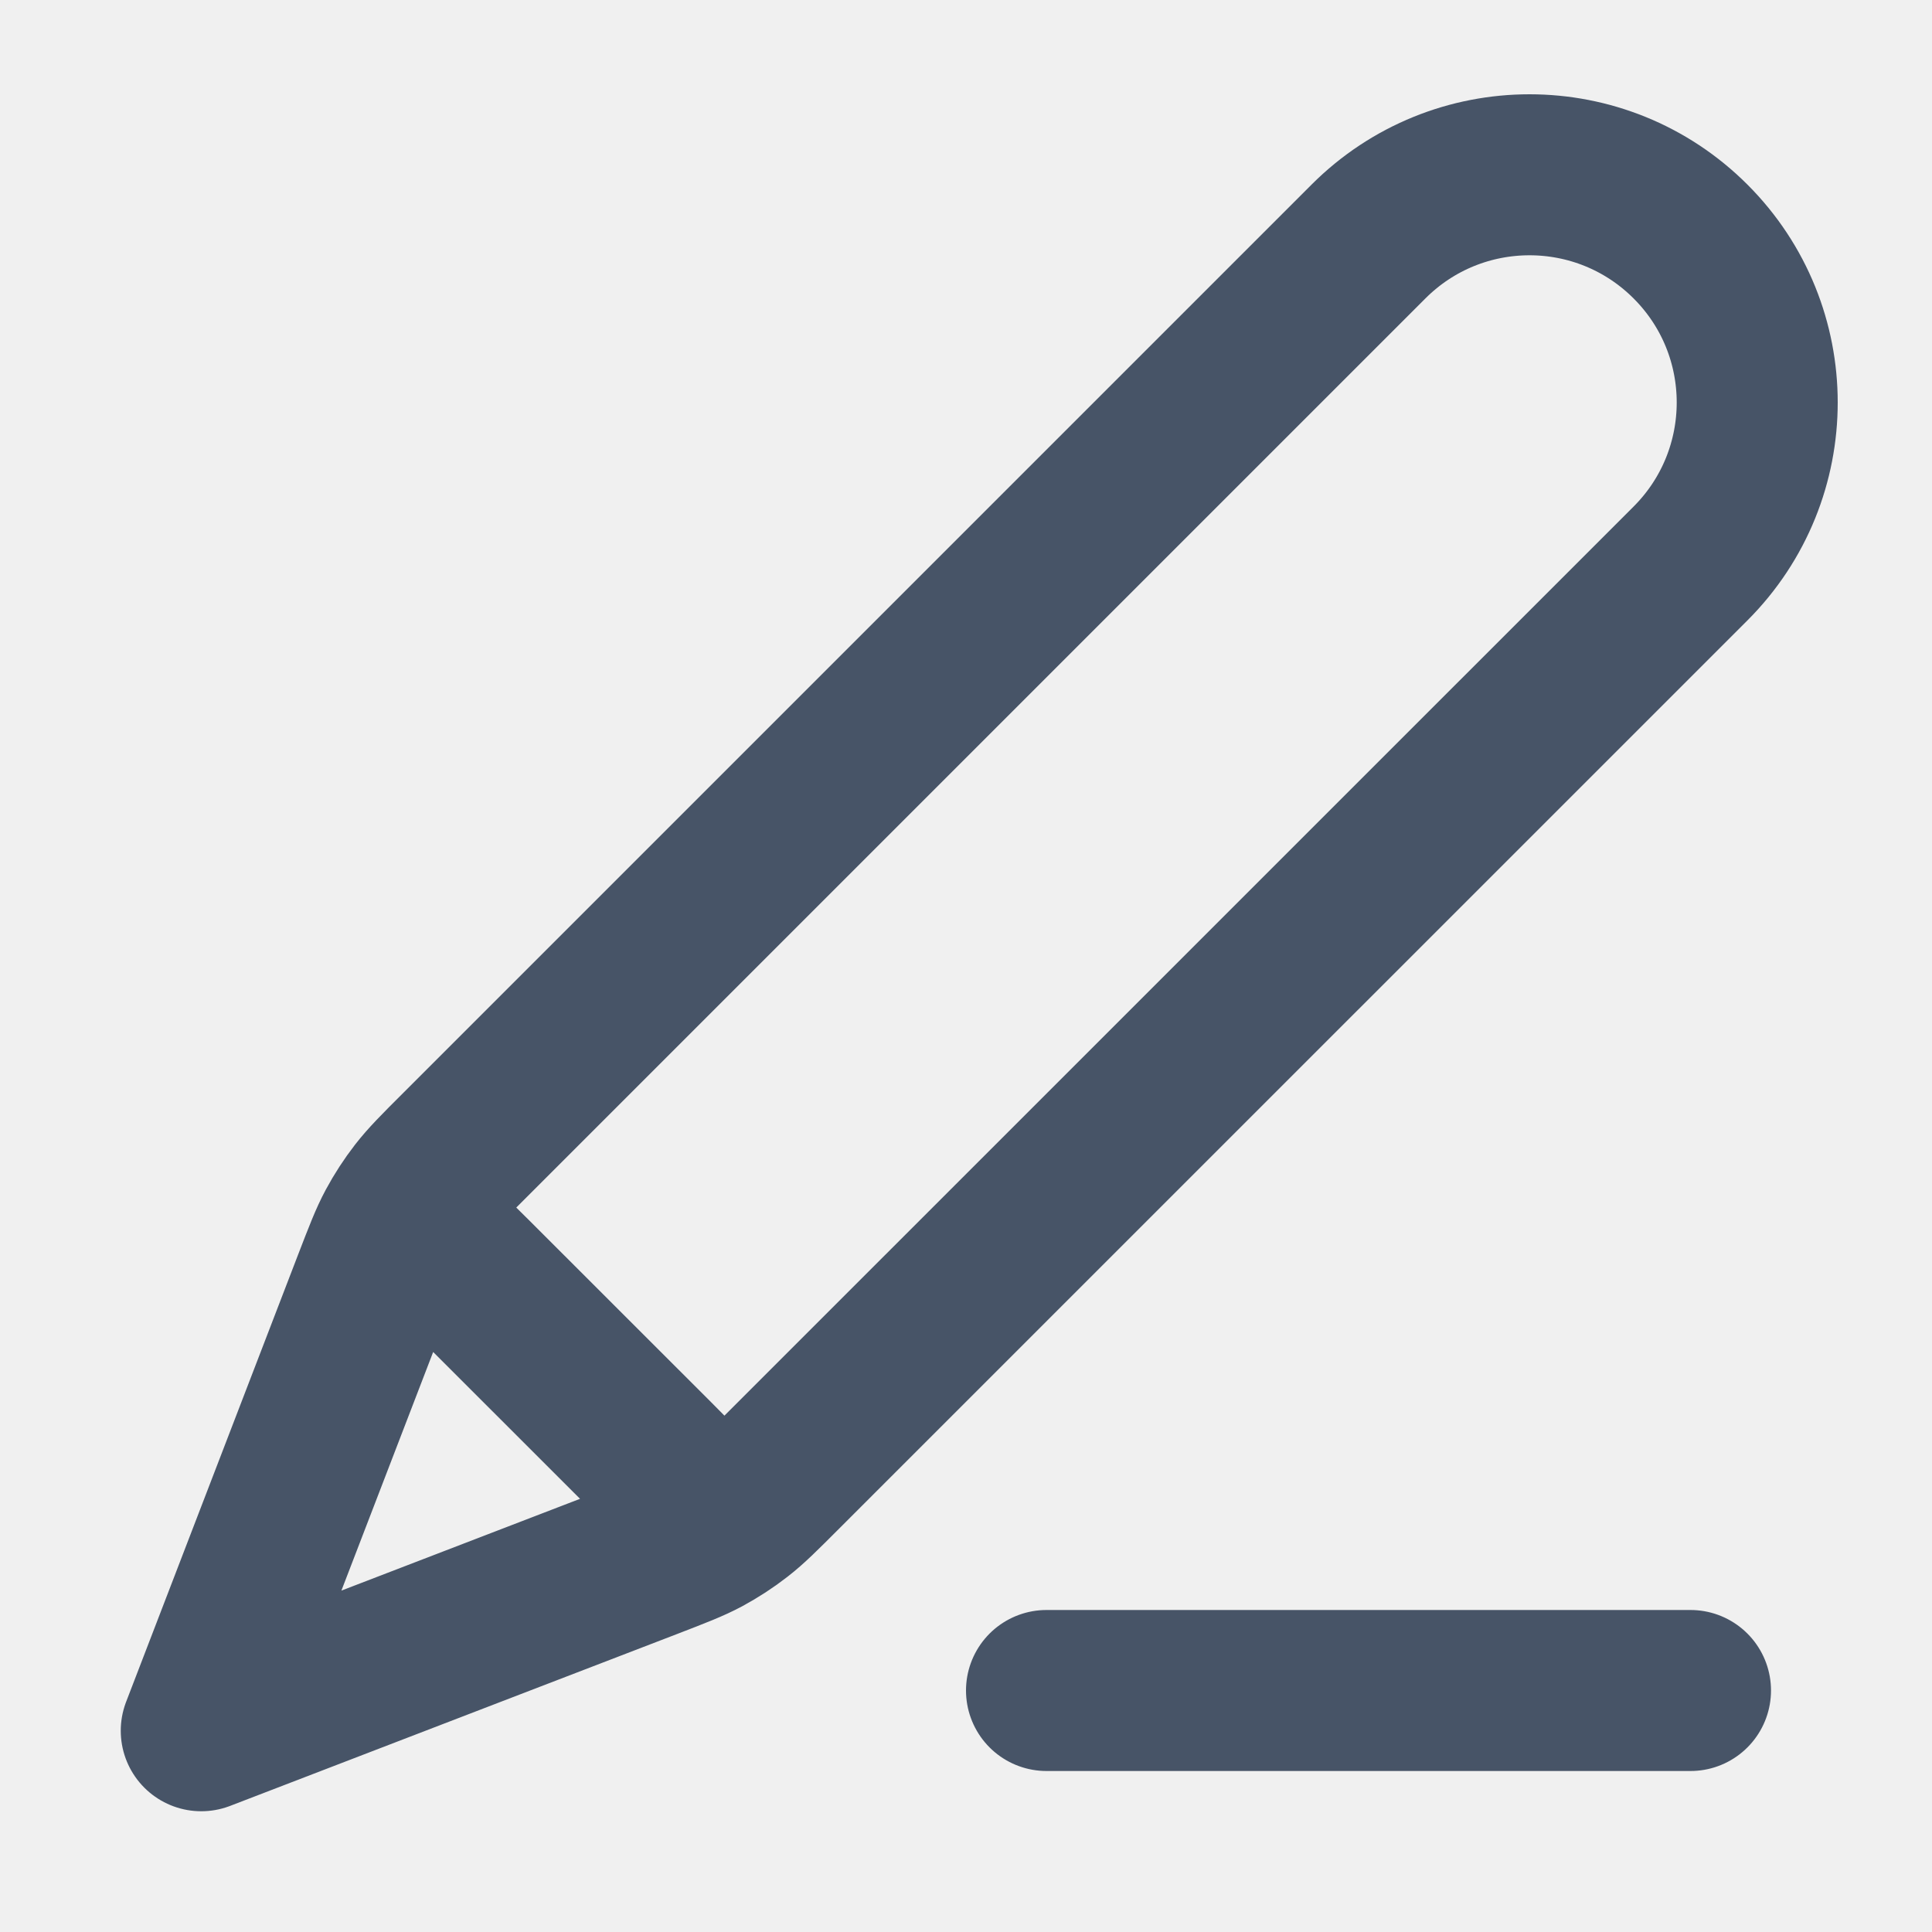
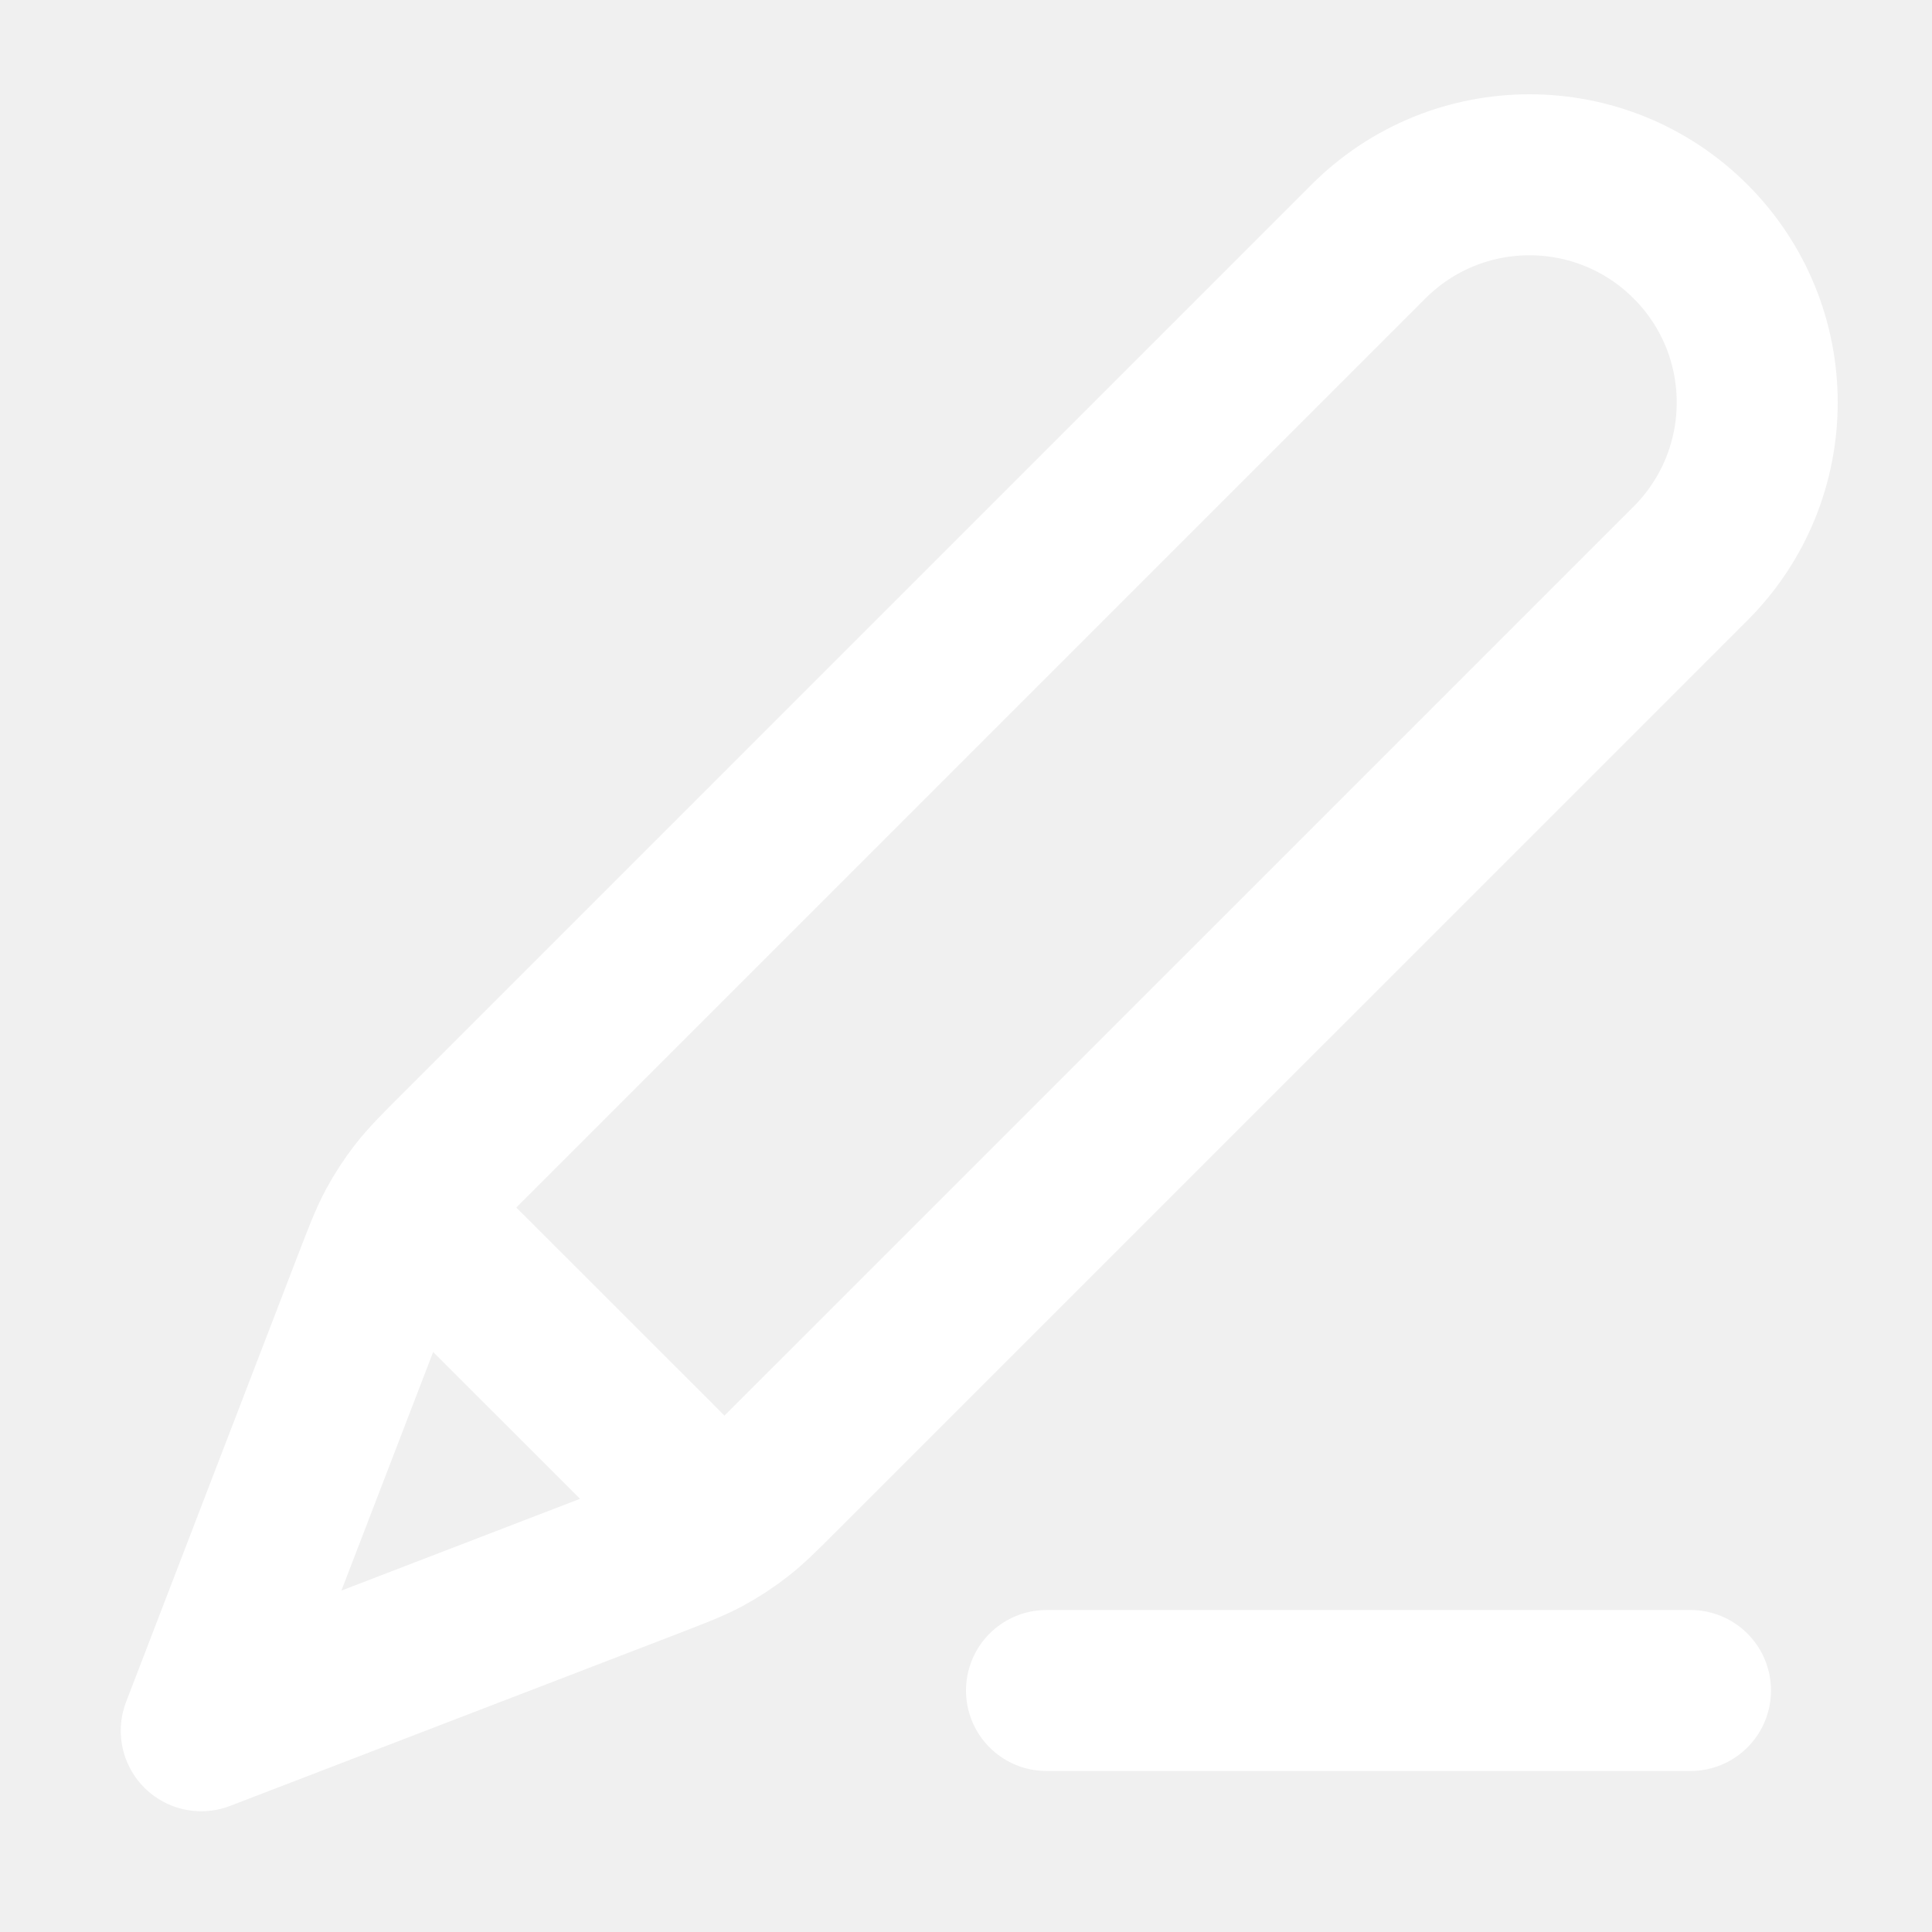
<svg xmlns="http://www.w3.org/2000/svg" width="24" height="24" viewBox="0 0 24 24" fill="none">
-   <path d="M21 21H13M2.5 21.5L8.049 19.366C8.404 19.229 8.582 19.161 8.748 19.072C8.895 18.992 9.036 18.901 9.168 18.798C9.317 18.683 9.451 18.548 9.72 18.279L21 7C22.105 5.895 22.105 4.104 21 3C19.895 1.895 18.105 1.895 17 3L5.72 14.28C5.451 14.548 5.317 14.683 5.201 14.832C5.099 14.964 5.007 15.105 4.928 15.252C4.839 15.418 4.771 15.596 4.634 15.951L2.5 21.5ZM2.5 21.5L4.558 16.149C4.705 15.766 4.779 15.574 4.905 15.487C5.016 15.41 5.152 15.381 5.284 15.406C5.435 15.435 5.58 15.58 5.87 15.87L8.13 18.129C8.42 18.419 8.565 18.564 8.594 18.715C8.619 18.848 8.59 18.984 8.513 19.095C8.425 19.221 8.234 19.294 7.851 19.442L2.5 21.5Z" stroke="#475467" stroke-width="2" stroke-linecap="round" stroke-linejoin="round" />
+   <path d="M21 21H13M2.5 21.5L8.049 19.366C8.404 19.229 8.582 19.161 8.748 19.072C8.895 18.992 9.036 18.901 9.168 18.798C9.317 18.683 9.451 18.548 9.72 18.279L21 7C22.105 5.895 22.105 4.104 21 3C19.895 1.895 18.105 1.895 17 3L5.72 14.28C5.451 14.548 5.317 14.683 5.201 14.832C5.099 14.964 5.007 15.105 4.928 15.252C4.839 15.418 4.771 15.596 4.634 15.951L2.5 21.5ZM2.5 21.5L4.558 16.149C4.705 15.766 4.779 15.574 4.905 15.487C5.016 15.41 5.152 15.381 5.284 15.406C5.435 15.435 5.58 15.58 5.87 15.87L8.13 18.129C8.42 18.419 8.565 18.564 8.594 18.715C8.619 18.848 8.59 18.984 8.513 19.095C8.425 19.221 8.234 19.294 7.851 19.442L2.5 21.5Z" stroke="white" stroke-width="2" stroke-linecap="round" stroke-linejoin="round" />
</svg>
